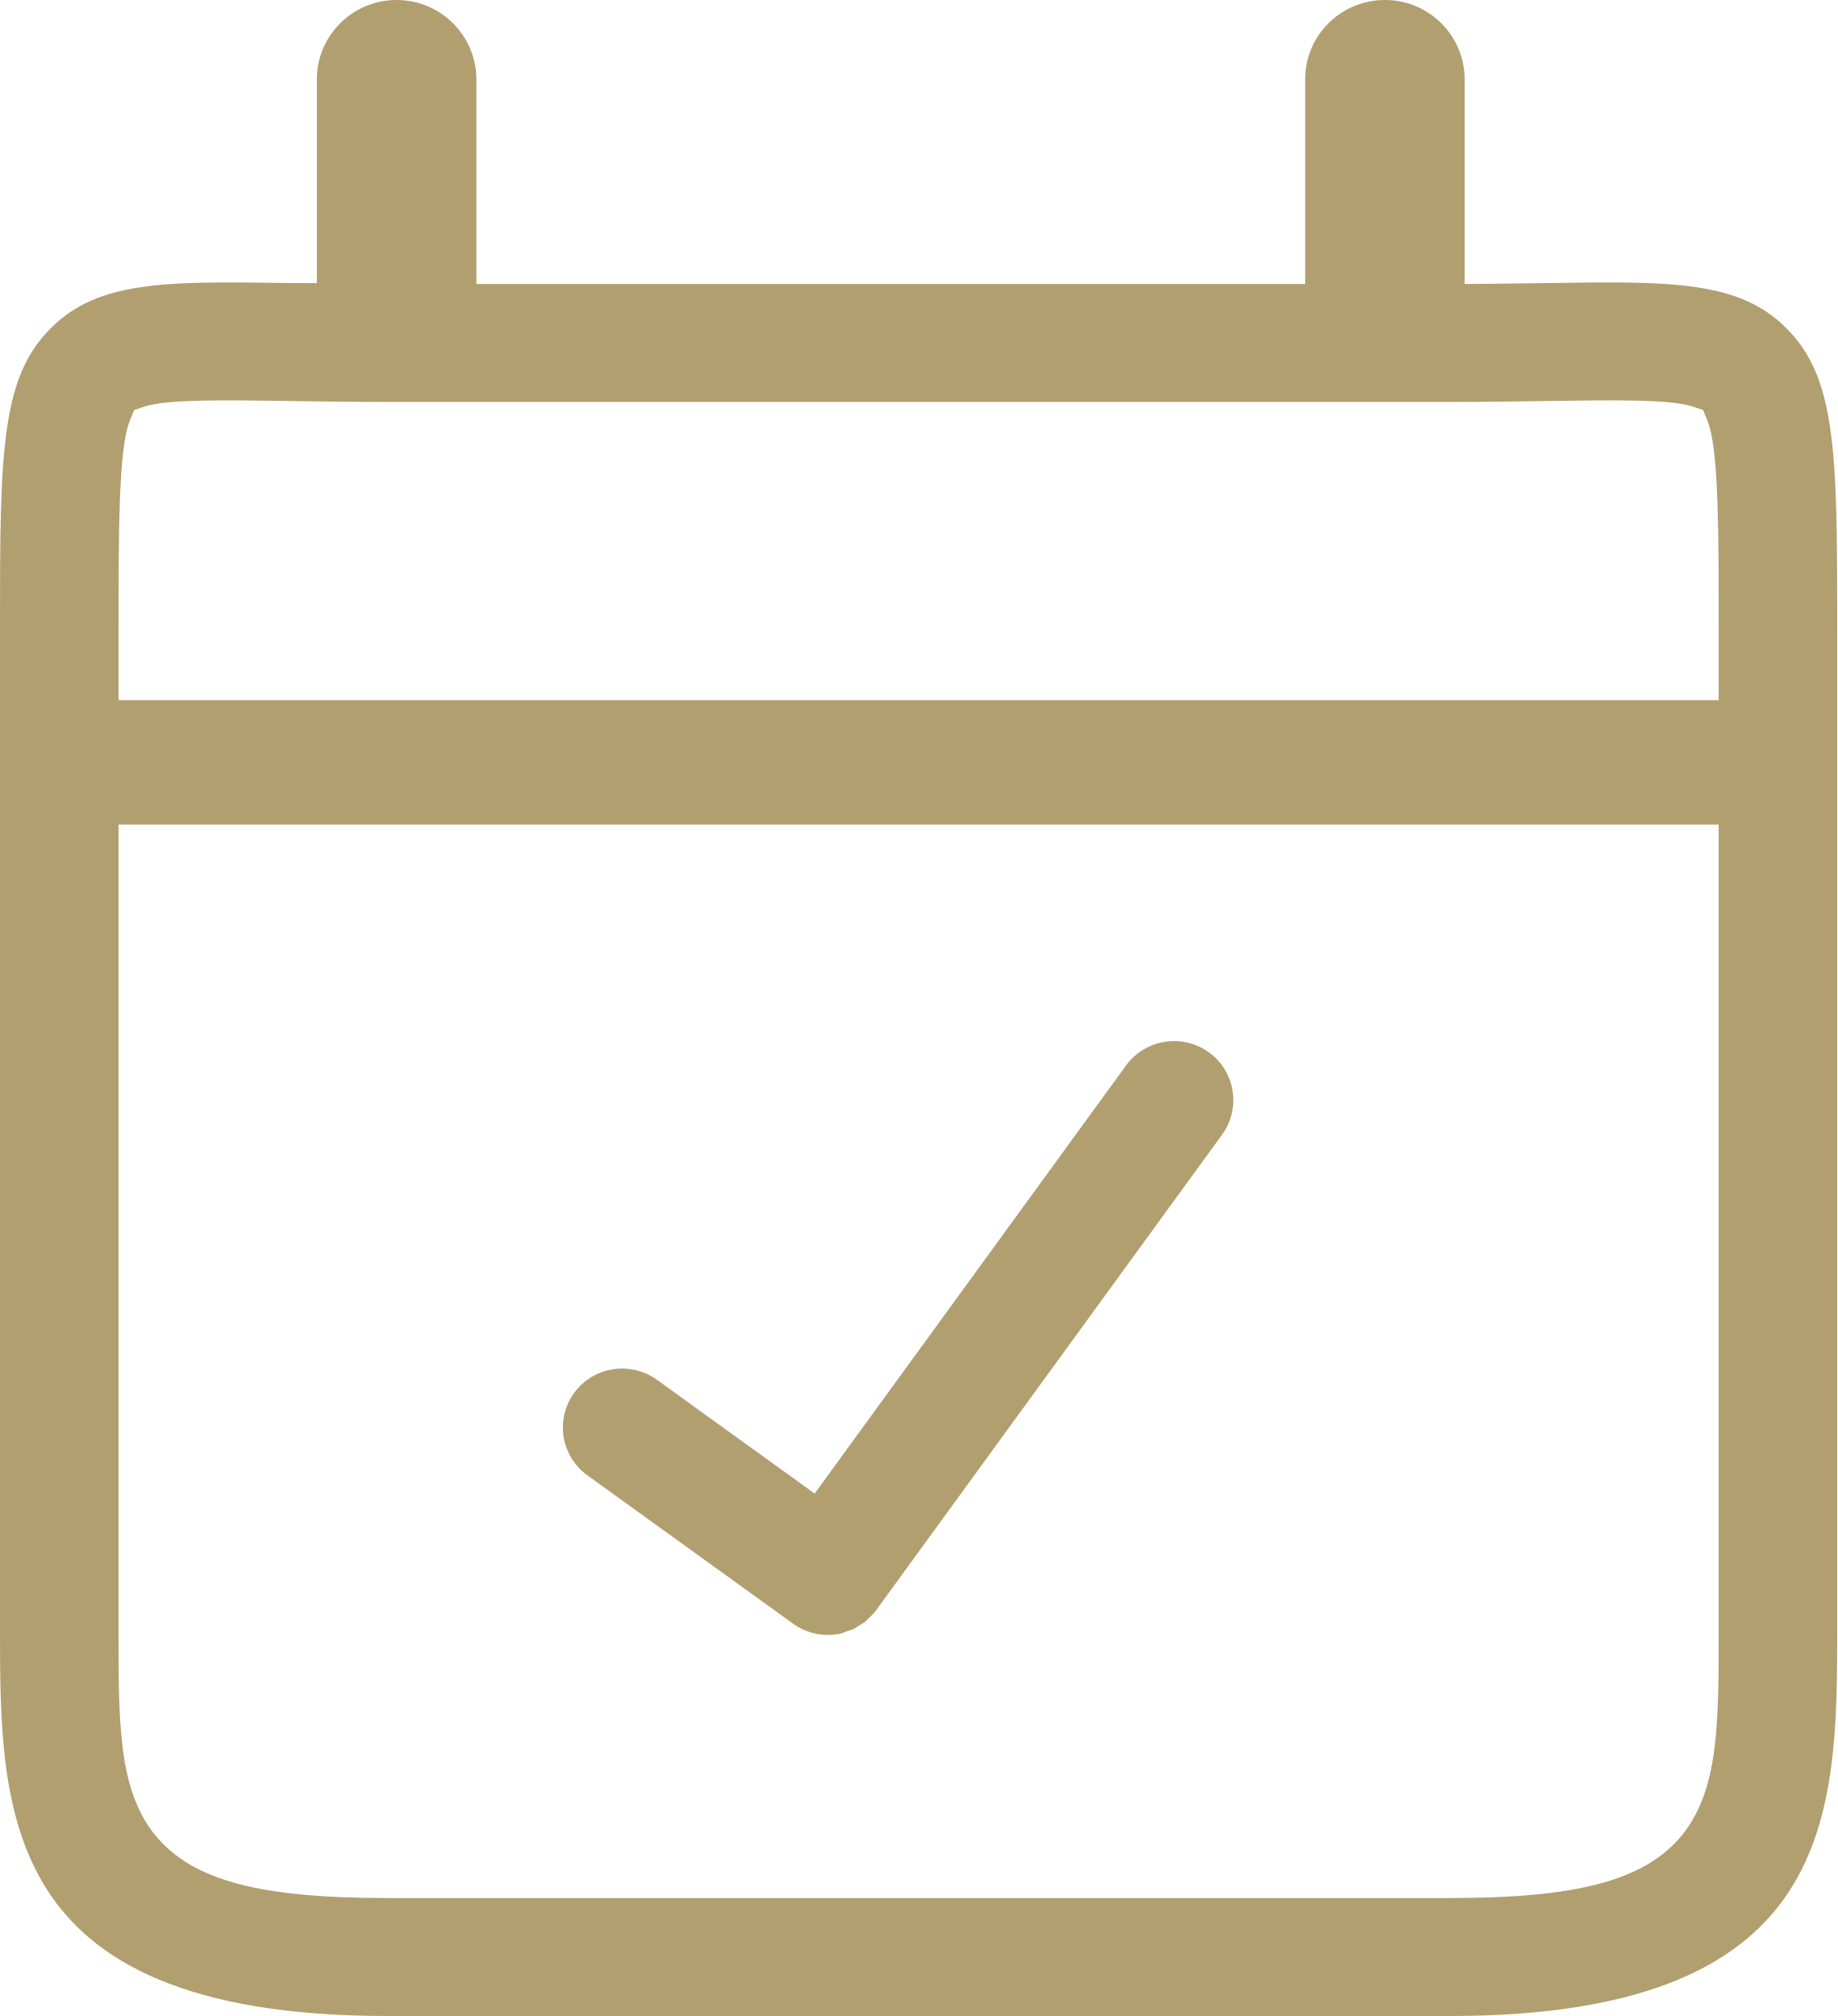
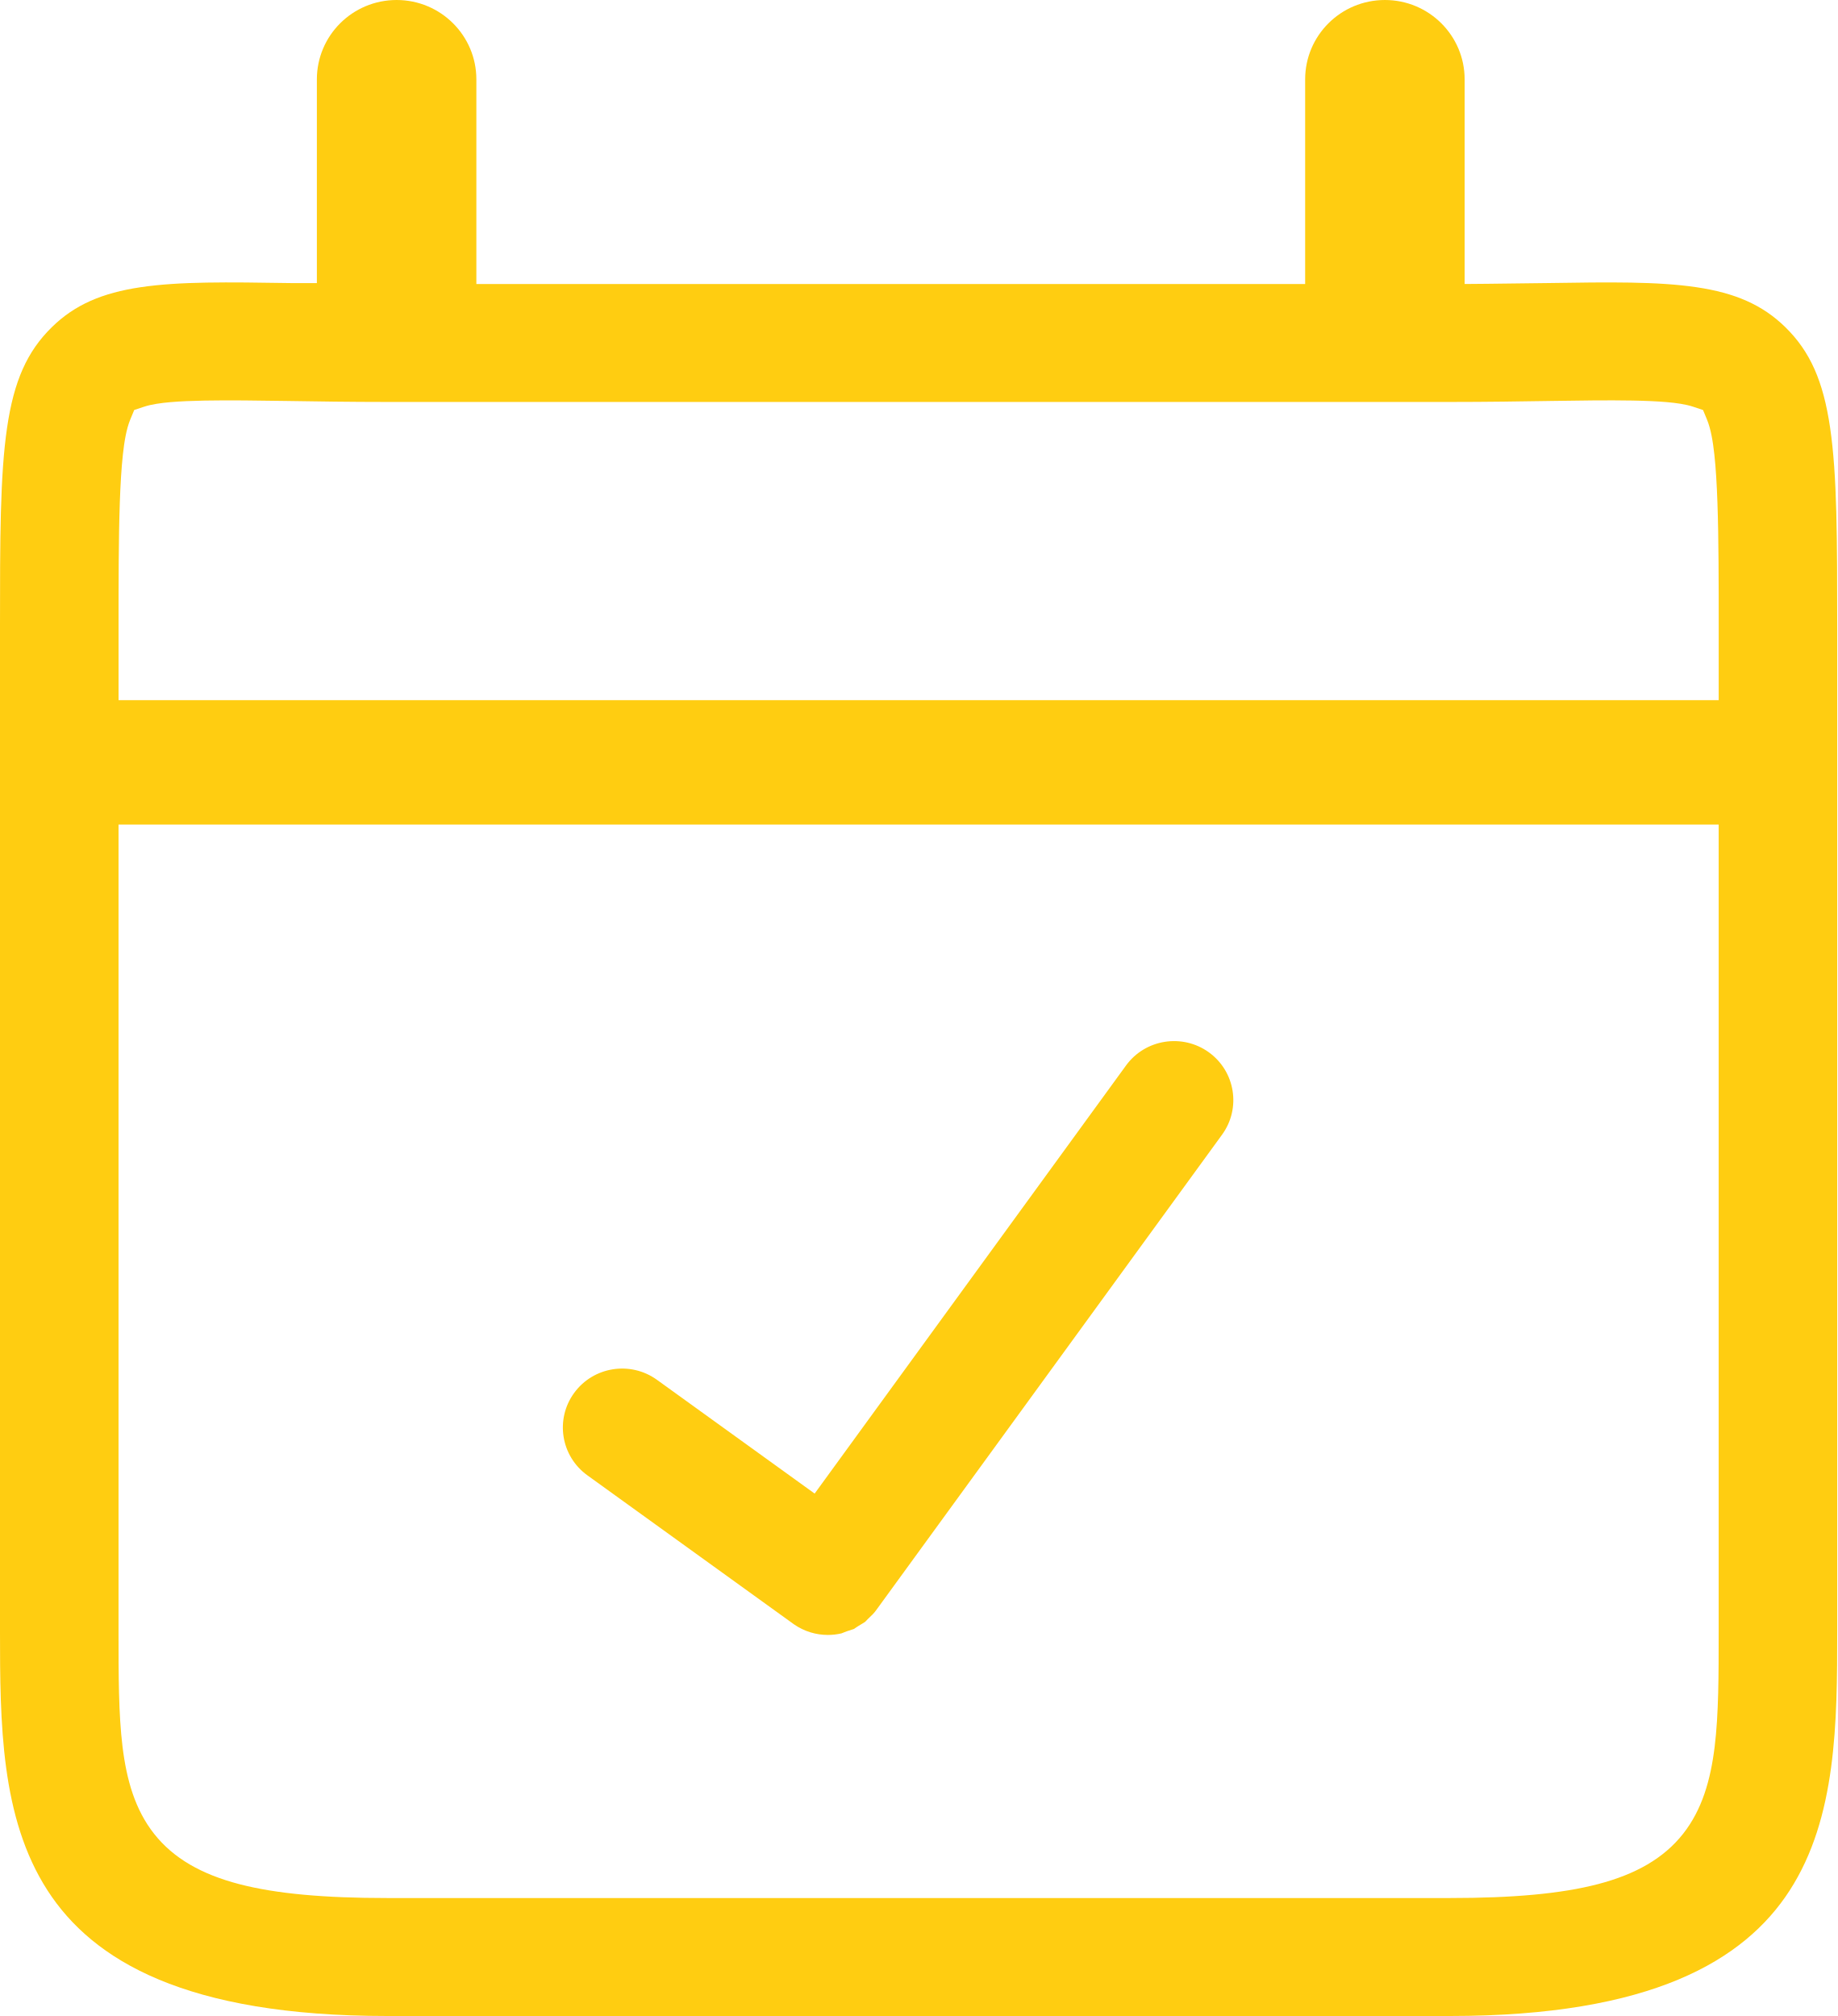
- <svg xmlns="http://www.w3.org/2000/svg" fill="#B19F6F" shape-rendering="geometricPrecision" text-rendering="geometricPrecision" version="1.1" viewBox="0 0 466.54 512">
+ <svg xmlns="http://www.w3.org/2000/svg" fill="#ffcd11" shape-rendering="geometricPrecision" text-rendering="geometricPrecision" version="1.1" viewBox="0 0 466.54 512">
  <path d="m35.658 72.953c9.896-1.482 22.043-1.31 38.039-1.062 0.287 7e-3 0.672 0.014 1.021 0.014h5.747v-51.745c0-11.118 9.044-20.16 20.251-20.16 11.207 0 20.251 9.047 20.251 20.16v51.973h210.46v-51.973c0-11.118 9.044-20.16 20.25-20.16 11.206 0 20.252 9.047 20.252 20.16v51.964l5.797-0.05c5.367-0.046 10.487-0.111 15.09-0.183 16.004-0.244 28.153-0.418 38.053 1.064 9.651 1.445 16.654 4.404 22.509 10.148 6.268 6.147 9.614 13.647 11.358 25.519 1.785 12.153 1.801 28.166 1.805 51.025v254.47c0 23.484-0.164 47.552-12.08 66.01-11.501 17.814-35.139 31.872-86.167 31.872h-270.05c-51.029 0-74.667-14.058-86.166-31.872-11.916-18.458-12.08-42.526-12.08-66.01v-254.47c0-22.861 0.015-38.873 1.799-51.026 1.743-11.871 5.092-19.373 11.36-25.521 5.848-5.743 12.847-8.702 22.499-10.148zm394.32 30.349c-1.904-0.637-4.342-0.968-6.749-1.177-2.524-0.22-5.485-0.339-8.667-0.398-6.252-0.116-13.68-4e-3 -20.886 0.105l-2e-3 1.2e-4 -0.382 6e-3c-7.398 0.117-15.684 0.247-24.996 0.247h-270.05c-9.312 0-17.605-0.13-25.004-0.247l-0.389-6e-3c-7.202-0.106-14.623-0.214-20.869-0.098-3.181 0.06-6.14 0.179-8.663 0.397-2.407 0.208-4.84 0.537-6.74 1.166l-2.497 0.826-1.007 2.43c-0.975 2.353-1.51 5.581-1.87 8.876-0.379 3.465-0.623 7.639-0.783 12.242-0.32 9.183-0.32 20.456-0.32 31.891v18.258h406.34v-18.258c0-11.435 0-22.706-0.321-31.889-0.161-4.601-0.405-8.776-0.784-12.242-0.36-3.294-0.894-6.523-1.869-8.876l-1.002-2.421zm6.461 106.11h-406.34v205c-1.1e-4 11.071-1.1e-4 20.905 1.018 29.204 1.033 8.423 3.183 15.984 8.017 22.113 4.901 6.213 12.007 10.266 21.582 12.77 9.479 2.478 21.752 3.539 37.526 3.539h270.05c15.774 0 28.046-1.061 37.526-3.539 9.575-2.504 16.681-6.557 21.582-12.77 4.834-6.129 6.984-13.689 8.017-22.113 1.018-8.299 1.018-18.133 1.018-29.204z" clip-rule="evenodd" fill-rule="evenodd" stroke-width="11.495" />
-   <path d="m206.87 379.32 79.07-108.72c4.877-6.703 14.305-8.198 21.039-3.346 6.727 4.867 8.215 14.227 3.355 20.911l-87.923 120.88c-0.452 0.624-1.044 1.22-2.008 2.117l-0.03 0.026c-0.239 0.225-0.426 0.432-0.547 0.569l-0.097 0.113c-0.183 0.136-0.389 0.259-0.77 0.486-0.229 0.137-0.522 0.312-0.909 0.549-0.266 0.157-0.492 0.309-0.663 0.426-0.128 0.088-0.276 0.193-0.366 0.257l-0.058 0.041-0.093 0.064c-0.112 0.051-0.186 0.072-0.344 0.118-0.209 0.062-0.566 0.167-1.347 0.438-0.287 0.1-0.546 0.201-0.747 0.28l-0.5 0.2c-0.183 0.072-0.261 0.099-0.279 0.105-1.122 0.259-2.269 0.389-3.431 0.389-2.979 0-5.97-0.874-8.596-2.691l-52.473-37.85c-6.732-4.862-8.227-14.216-3.366-20.906 4.868-6.702 14.285-8.212 21.036-3.35z" clip-rule="evenodd" fill-rule="evenodd" stroke-width="11.495" fill="#B19F6F" />
+   <path d="m206.87 379.32 79.07-108.72c4.877-6.703 14.305-8.198 21.039-3.346 6.727 4.867 8.215 14.227 3.355 20.911l-87.923 120.88c-0.452 0.624-1.044 1.22-2.008 2.117l-0.03 0.026c-0.239 0.225-0.426 0.432-0.547 0.569l-0.097 0.113c-0.183 0.136-0.389 0.259-0.77 0.486-0.229 0.137-0.522 0.312-0.909 0.549-0.266 0.157-0.492 0.309-0.663 0.426-0.128 0.088-0.276 0.193-0.366 0.257l-0.058 0.041-0.093 0.064c-0.112 0.051-0.186 0.072-0.344 0.118-0.209 0.062-0.566 0.167-1.347 0.438-0.287 0.1-0.546 0.201-0.747 0.28l-0.5 0.2c-0.183 0.072-0.261 0.099-0.279 0.105-1.122 0.259-2.269 0.389-3.431 0.389-2.979 0-5.97-0.874-8.596-2.691l-52.473-37.85c-6.732-4.862-8.227-14.216-3.366-20.906 4.868-6.702 14.285-8.212 21.036-3.35z" clip-rule="evenodd" fill-rule="evenodd" stroke-width="11.495" fill="#ffcd11" />
</svg>
